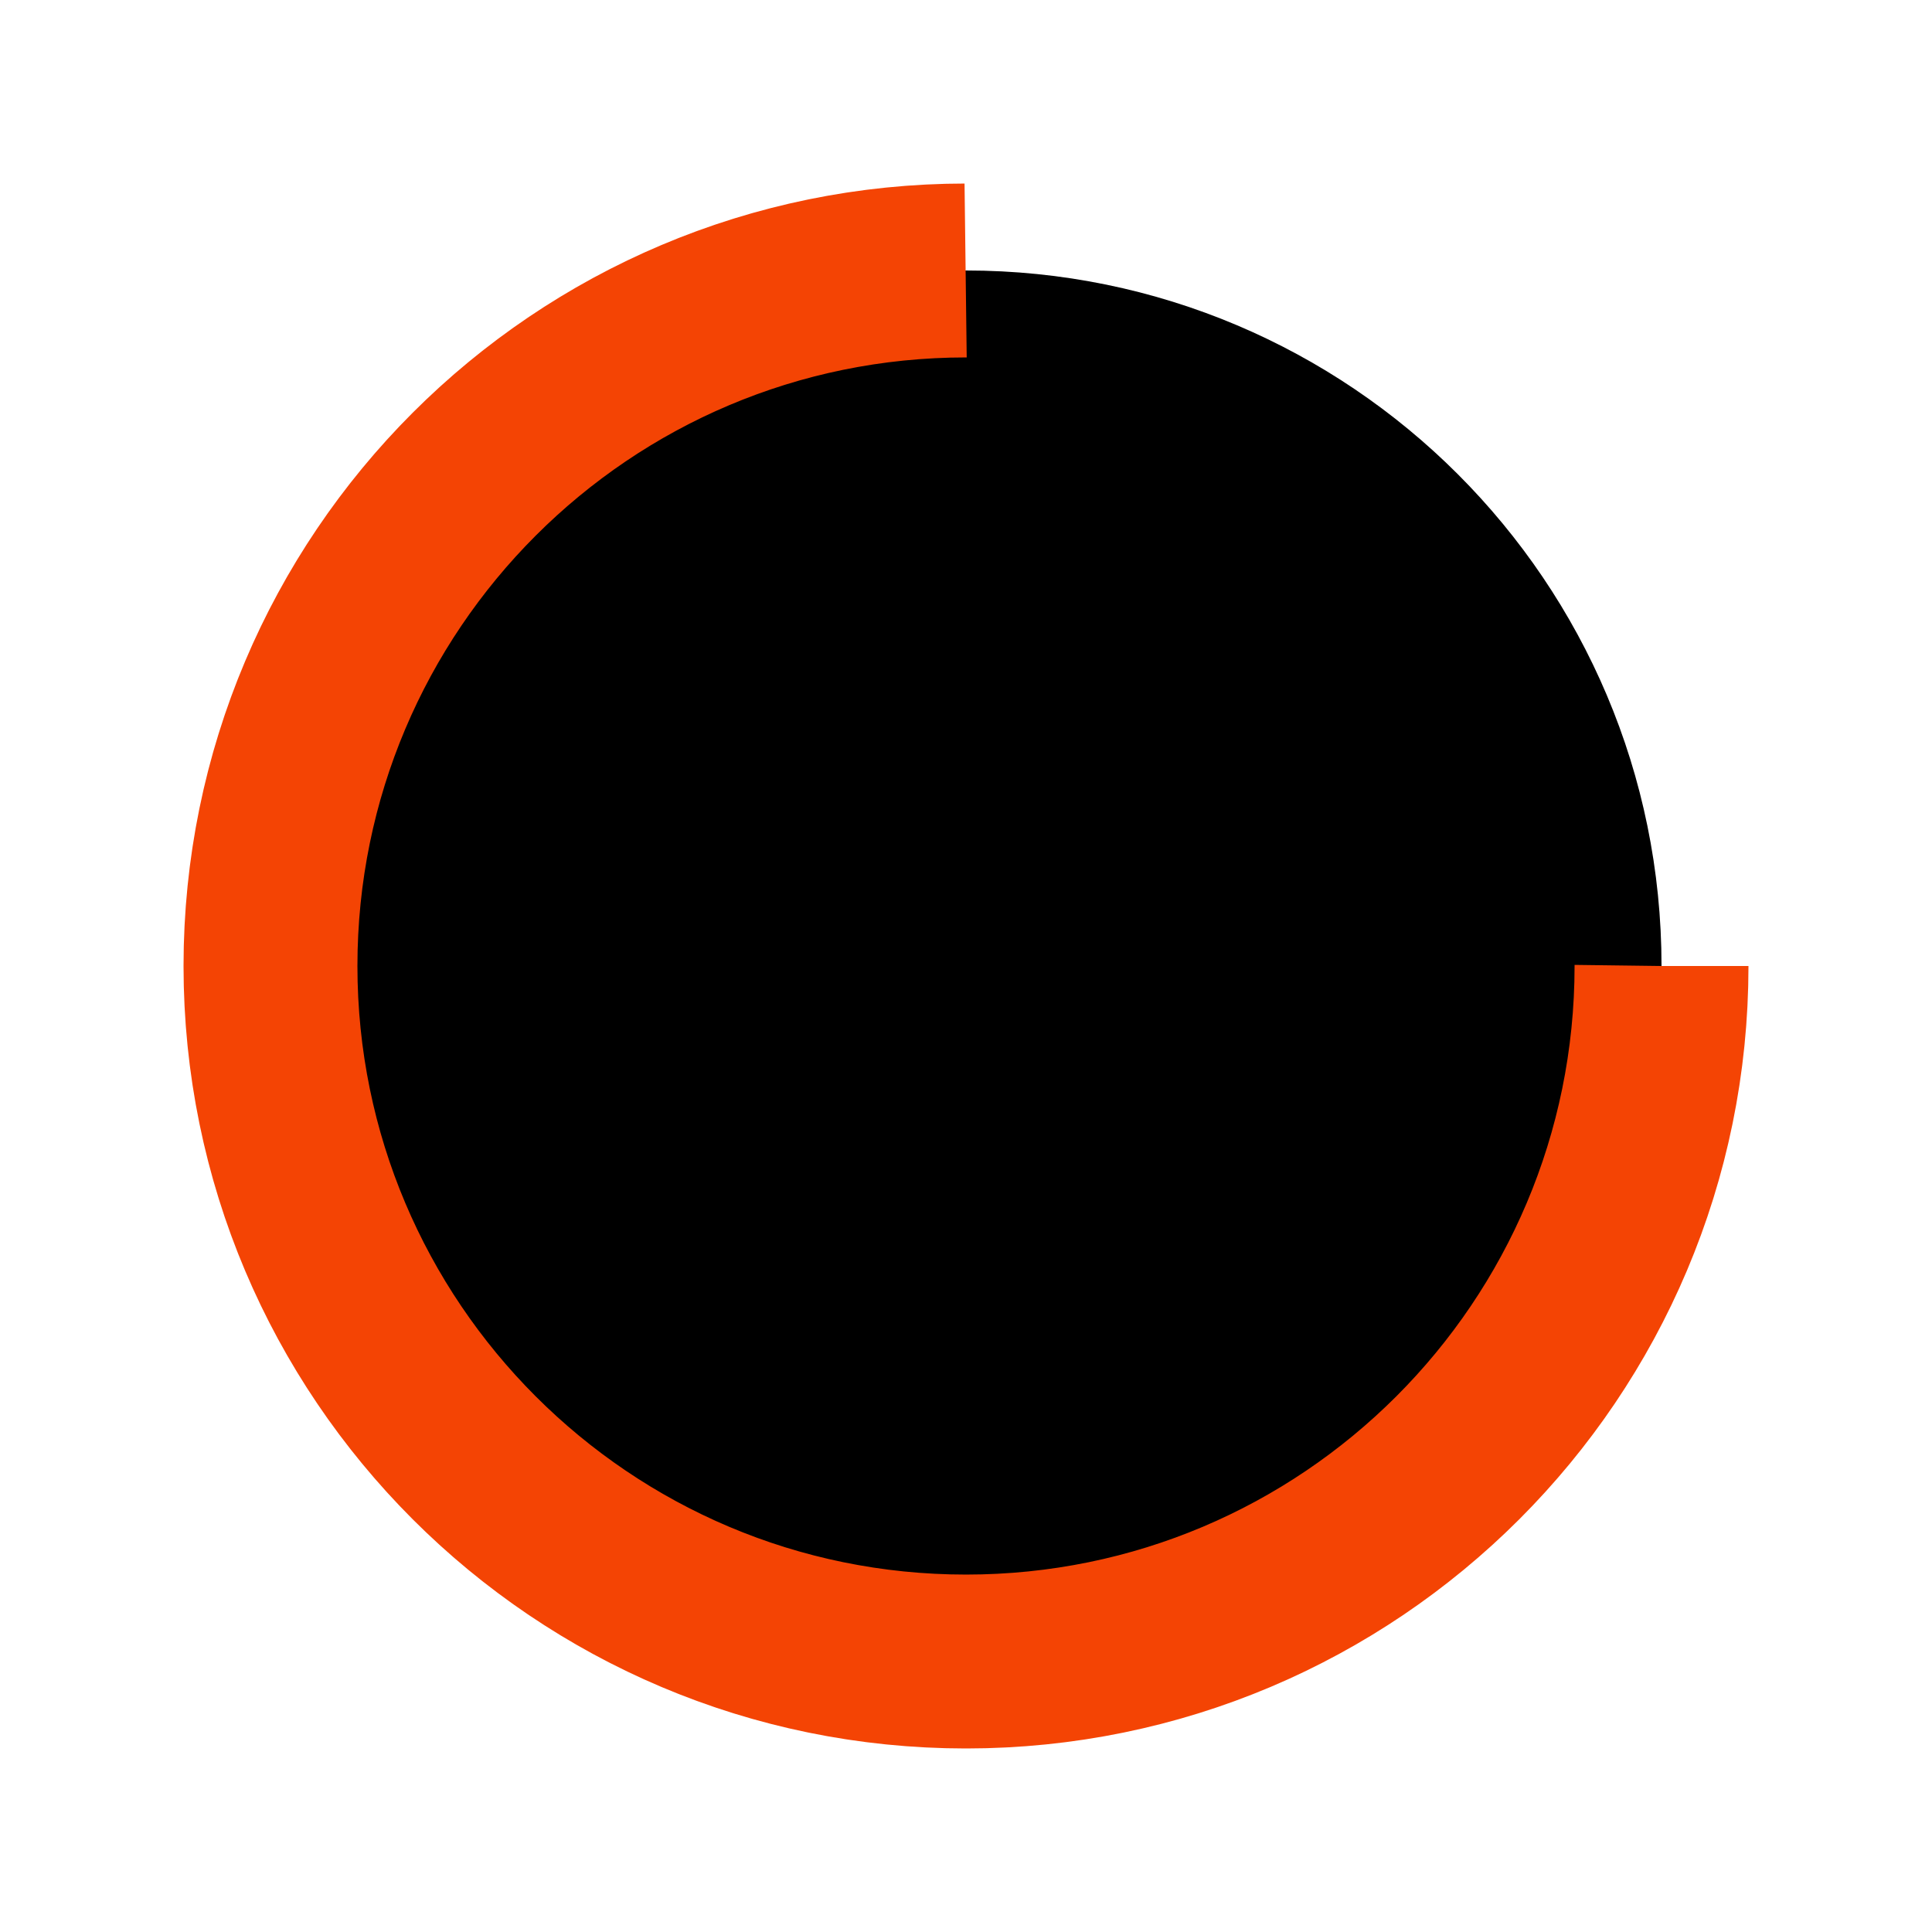
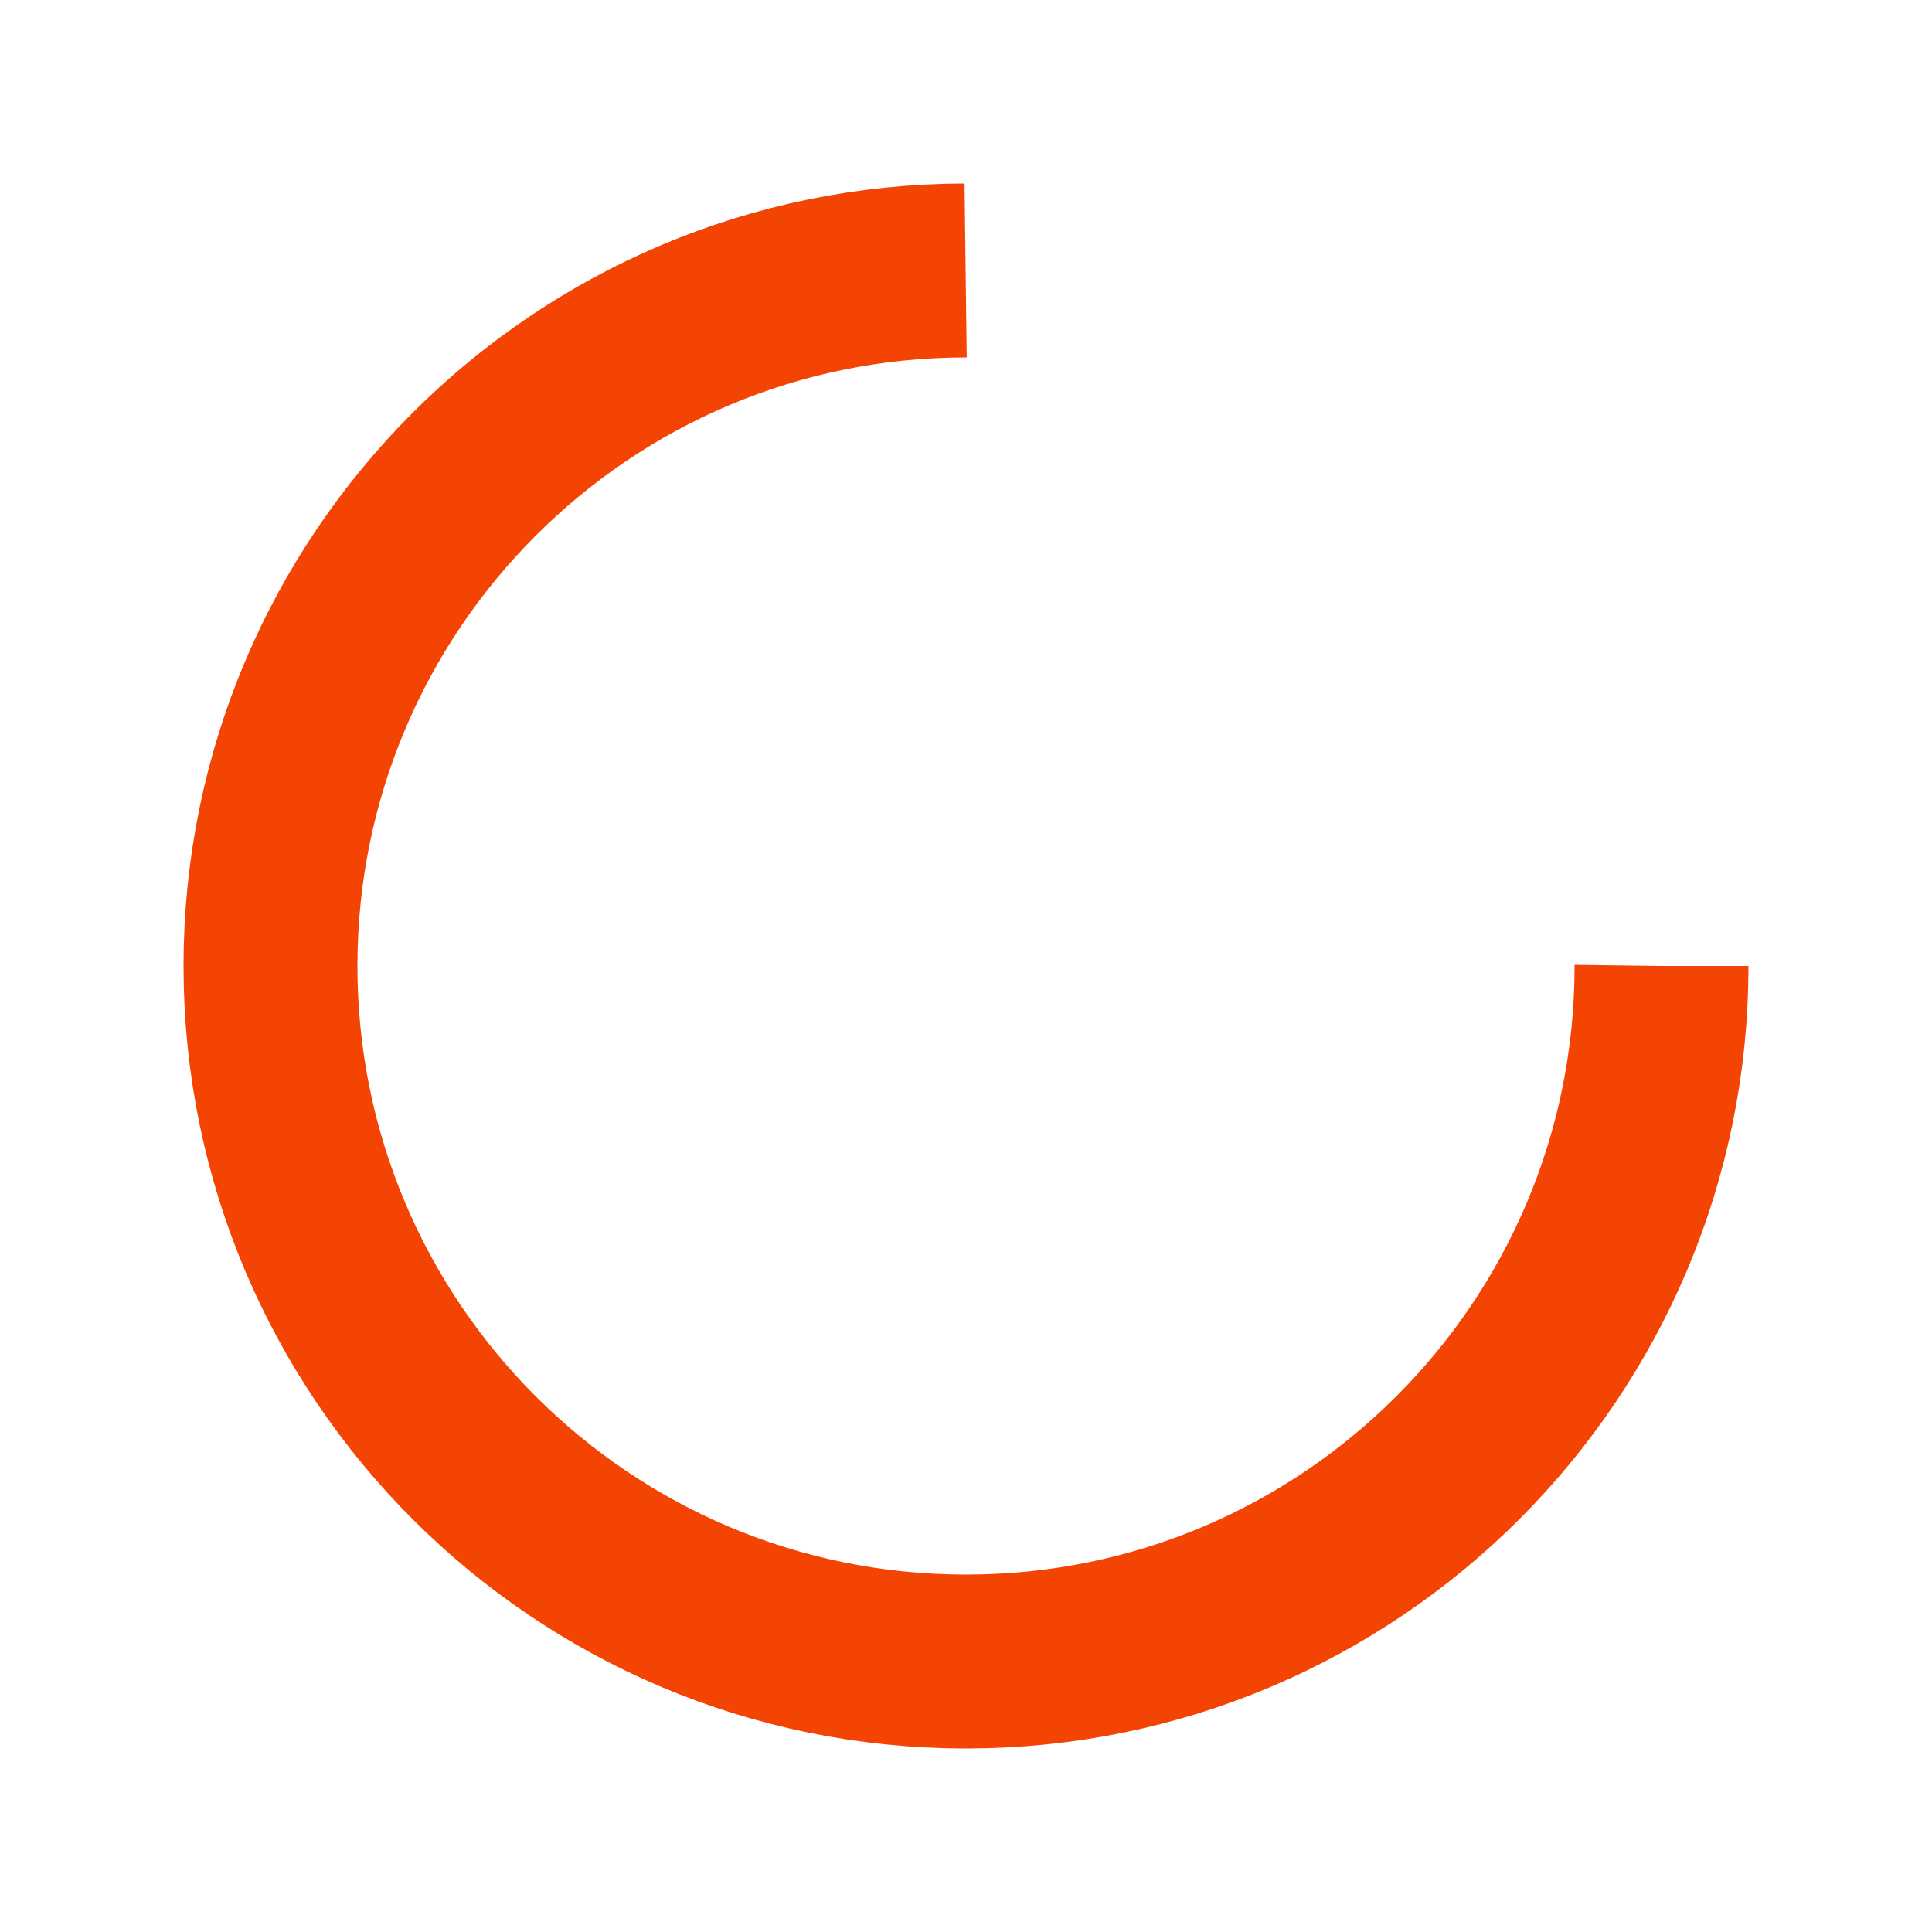
<svg xmlns="http://www.w3.org/2000/svg" width="207px" height="207px" viewBox="0 0 100 100" preserveAspectRatio="xMidYMid" style="margin-right:-2px;display:block;background-color:rgba(241, 242, 243, 0);animation-play-state:paused">
-   <circle cx="50" cy="50" fill="none;" stroke="#f44404" stroke-width="9" r="36" stroke-dasharray="169.646 58.549" transform="matrix(1,0,0,1,0,0)" style="transform:matrix(1, 0, 0, 1, 0, 0);animation-play-state:paused" />
+   <circle cx="50" cy="50" fill="none" stroke="#f44404" stroke-width="9" r="36" stroke-dasharray="169.646 58.549" transform="matrix(1,0,0,1,0,0)" style="transform:matrix(1, 0, 0, 1, 0, 0);animation-play-state:paused" />
</svg>
